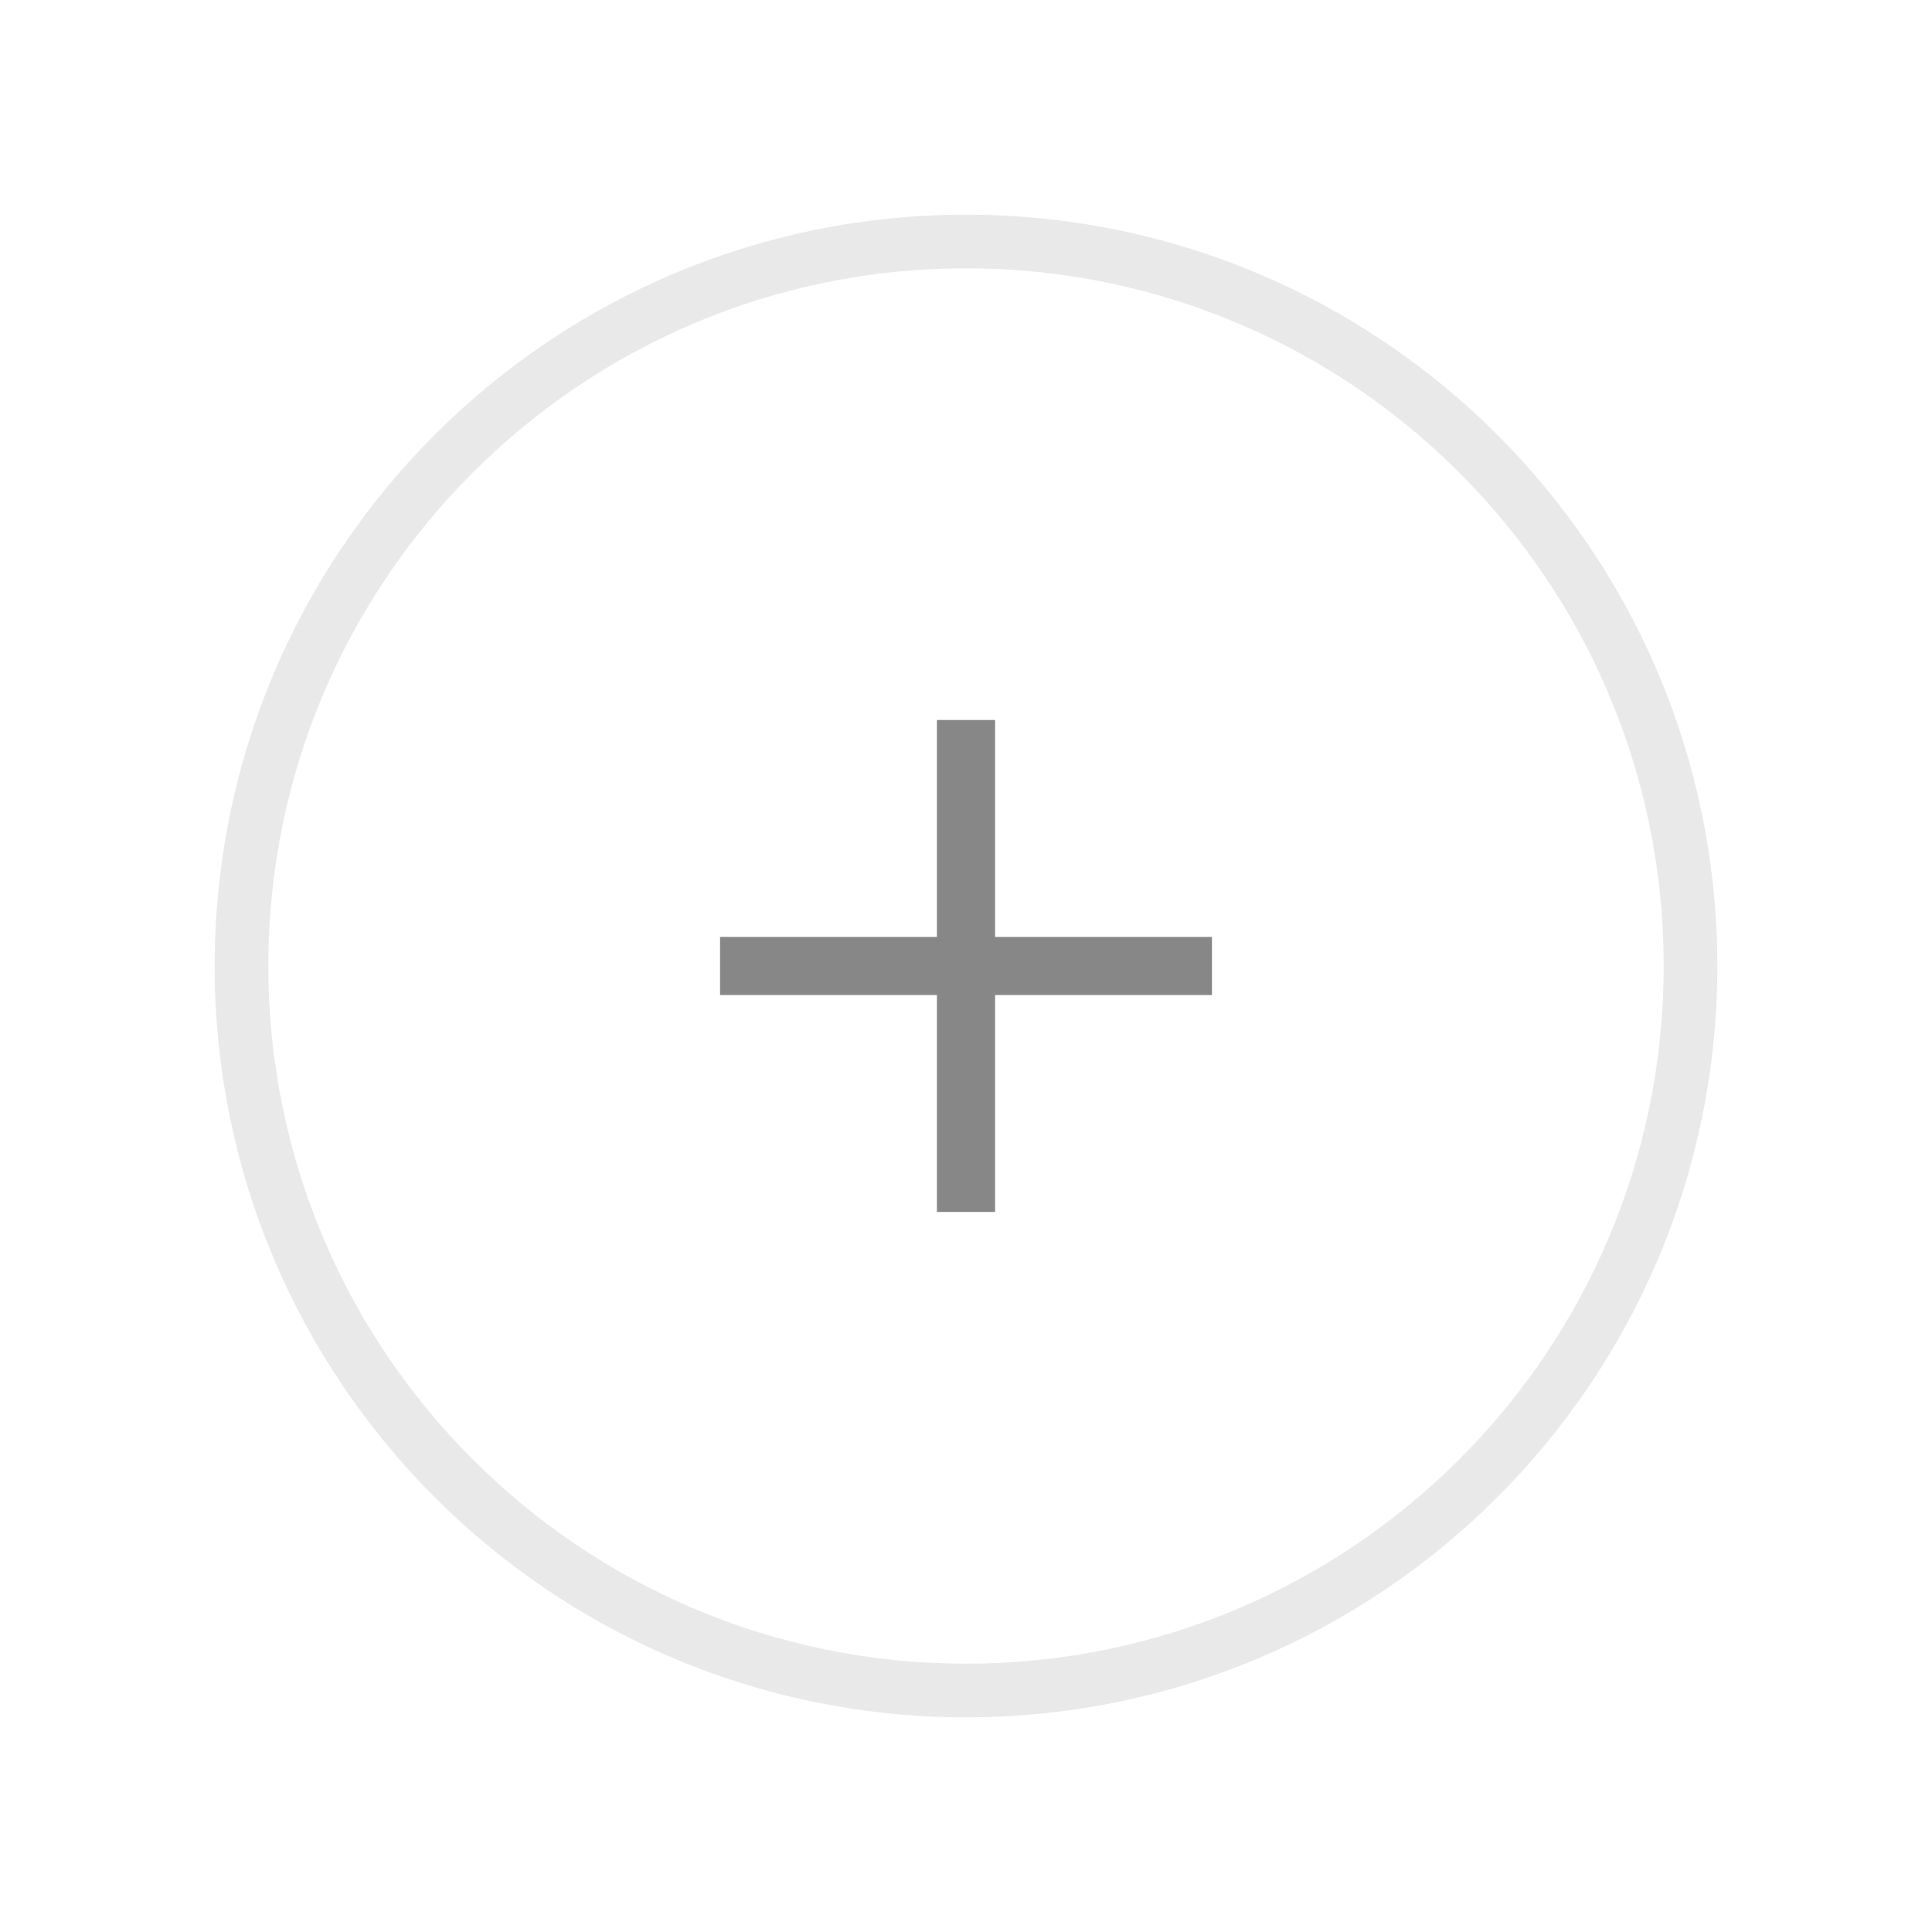
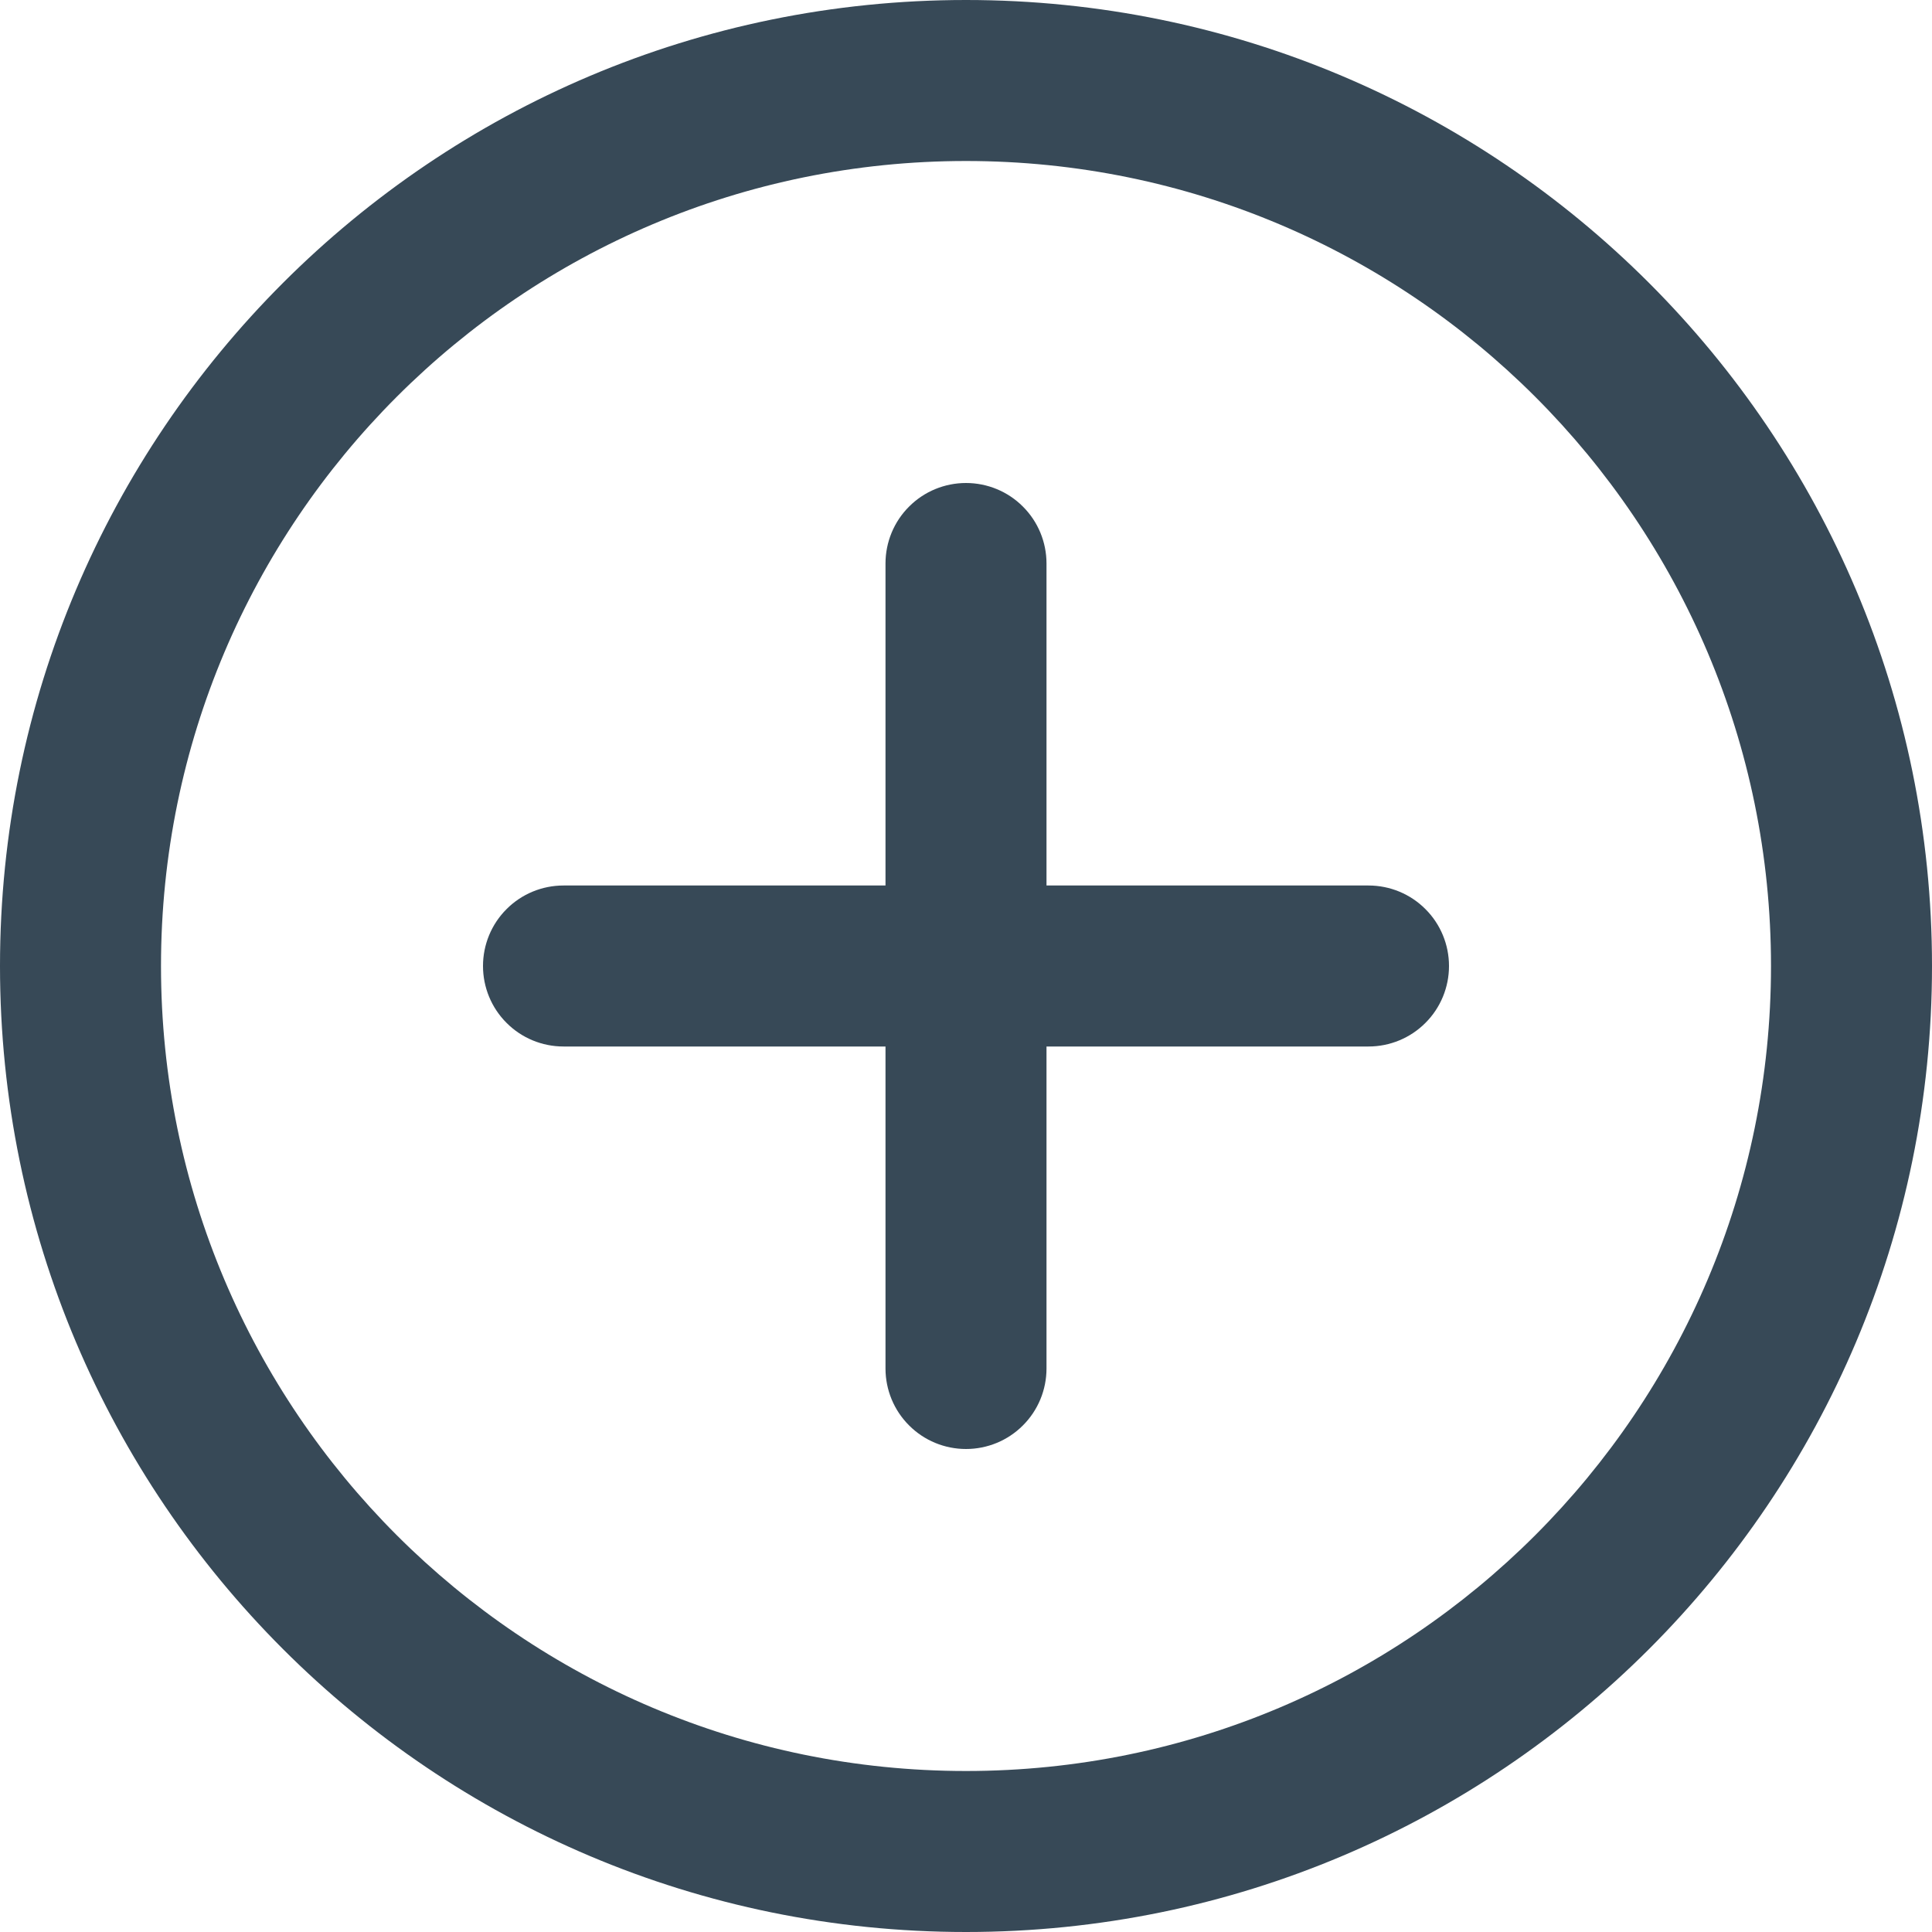
- <svg xmlns="http://www.w3.org/2000/svg" width="36" height="36" viewBox="0 0 36 36" fill="none">
-   <circle cx="18" cy="18" r="13.5" stroke="#E9E9E9" />
-   <mask id="mask0_1296_2560" style="mask-type:alpha" maskUnits="userSpaceOnUse" x="8" y="8" width="20" height="20">
-     <rect x="8" y="8" width="20" height="20" fill="#D9D9D9" />
-   </mask>
-   <g mask="url(#mask0_1296_2560)">
-     <path d="M17.458 18.541H13.417V17.458H17.458V13.416H18.542V17.458H22.583V18.541H18.542V22.583H17.458V18.541Z" fill="#878787" />
-   </g>
+ <svg xmlns="http://www.w3.org/2000/svg" width="24" height="24" viewBox="0 0 24 24" fill="#374957">
+   <path fill-rule="evenodd" clip-rule="evenodd" d="M12 22C17.523 22 22 17.523 22 12C22 6.477 17.523 2 12 2C6.477 2 2 6.477 2 12C2 17.523 6.477 22 12 22ZM12 24C18.627 24 24 18.627 24 12C24 5.373 18.627 0 12 0C5.373 0 0 5.373 0 12C0 18.627 5.373 24 12 24Z" />
+   <path d="M17 11H13V7C13 6.735 12.895 6.48 12.707 6.293C12.52 6.105 12.265 6 12 6C11.735 6 11.48 6.105 11.293 6.293C11.105 6.48 11 6.735 11 7V11H7C6.735 11 6.48 11.105 6.293 11.293C6.105 11.48 6 11.735 6 12C6 12.265 6.105 12.52 6.293 12.707C6.48 12.895 6.735 13 7 13H11V17C11 17.265 11.105 17.52 11.293 17.707C11.48 17.895 11.735 18 12 18C12.265 18 12.52 17.895 12.707 17.707C12.895 17.52 13 17.265 13 17V13H17C17.265 13 17.52 12.895 17.707 12.707C17.895 12.52 18 12.265 18 12C18 11.735 17.895 11.48 17.707 11.293C17.52 11.105 17.265 11 17 11Z" />
</svg>
